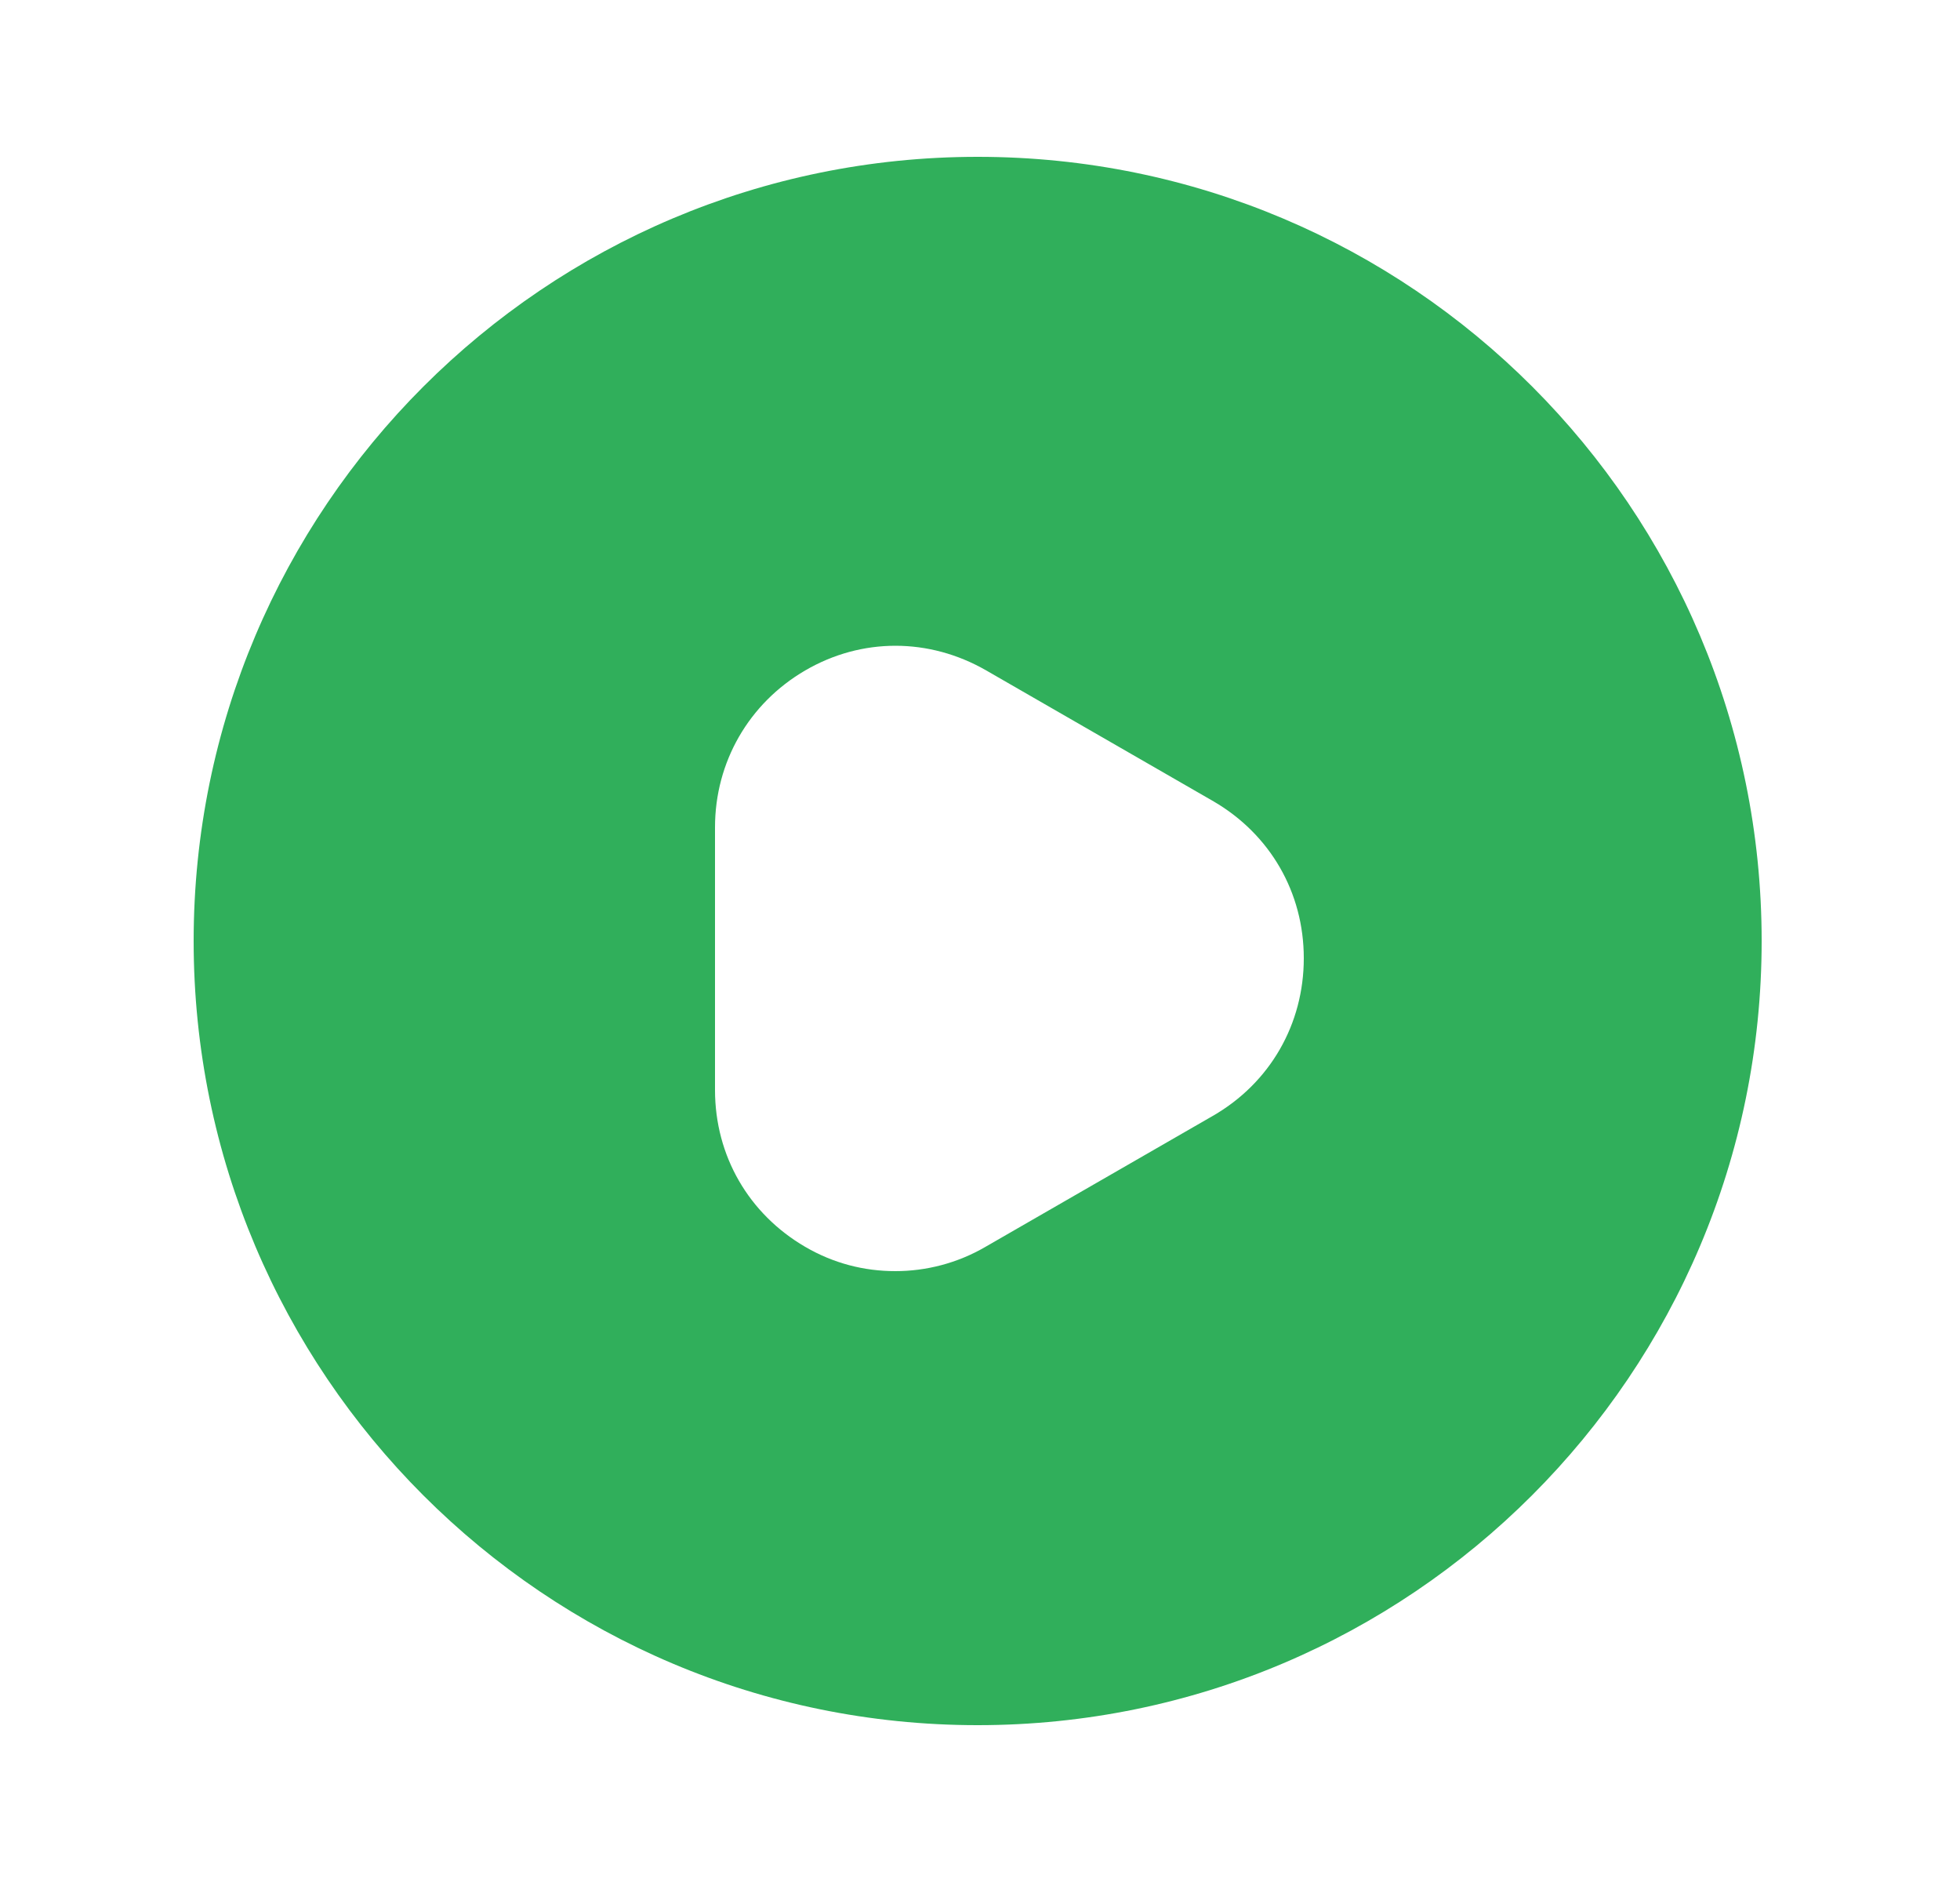
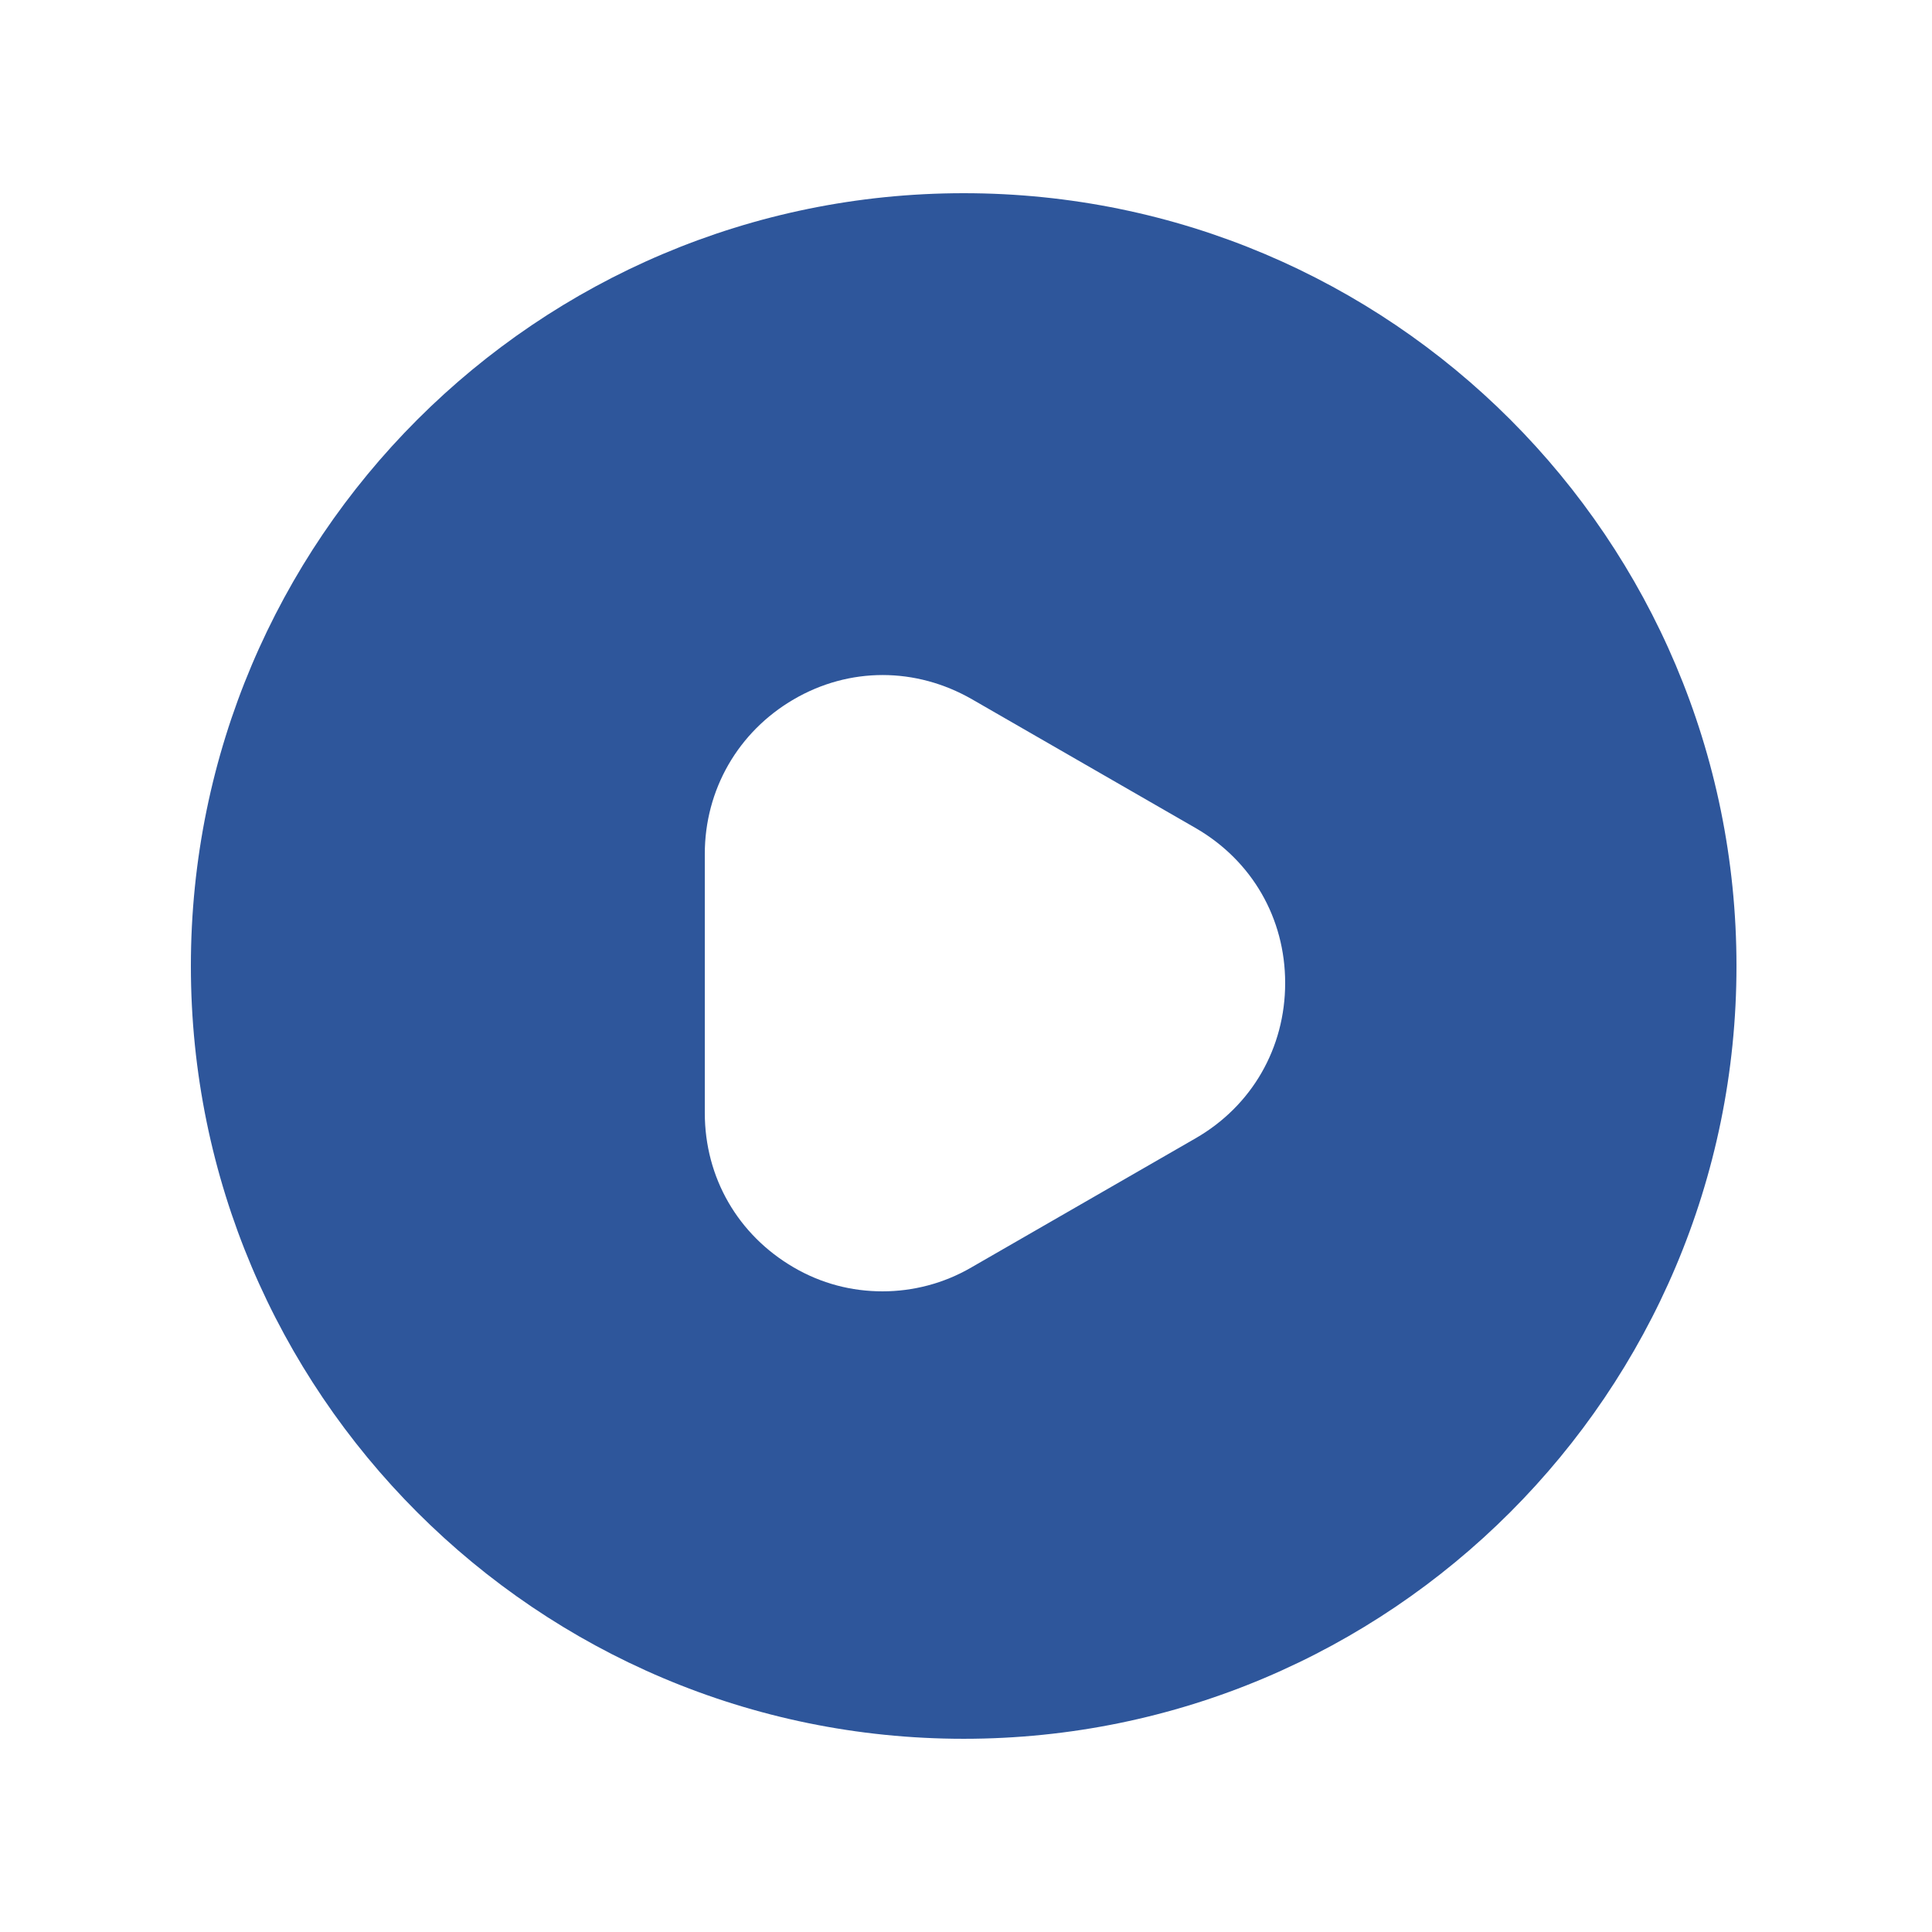
- <svg xmlns="http://www.w3.org/2000/svg" width="25" height="24" viewBox="0 0 25 24" fill="none">
-   <path d="M12.47 2C6.95 2 2.47 6.48 2.47 12C2.47 17.52 6.95 22 12.47 22C17.99 22 22.47 17.52 22.47 12C22.47 6.48 18 2 12.47 2ZM15.47 14.23L12.57 15.9C12.21 16.11 11.81 16.21 11.42 16.21C11.02 16.21 10.63 16.11 10.27 15.9C9.55 15.48 9.12 14.74 9.12 13.9V10.55C9.12 9.72 9.55 8.97 10.27 8.55C10.99 8.13 11.85 8.13 12.58 8.55L15.48 10.22C16.2 10.64 16.63 11.38 16.63 12.22C16.63 13.06 16.2 13.81 15.47 14.23Z" fill="#30AF5B" />
+ <svg xmlns="http://www.w3.org/2000/svg" width="1080" zoomAndPan="magnify" viewBox="0 0 810 810" height="1080" preserveAspectRatio="xMidYMid meet" version="1.0">
+   <path fill="#2e569b" d="M 404.027 81 C 225.18 81 80.027 226.152 80.027 405 C 80.027 583.848 225.18 728.996 404.027 728.996 C 582.875 728.996 728.027 583.848 728.027 405 C 728.027 226.152 583.199 81 404.027 81 Z M 501.227 477.25 L 407.27 531.359 C 395.605 538.164 382.645 541.402 370.008 541.402 C 357.047 541.402 344.414 538.164 332.75 531.359 C 309.418 517.75 295.488 493.773 295.488 466.559 L 295.488 358.02 C 295.488 331.129 309.418 306.828 332.75 293.219 C 356.074 279.609 383.941 279.609 407.594 293.219 L 501.551 347.328 C 524.879 360.934 538.812 384.91 538.812 412.125 C 538.812 439.344 524.879 463.645 501.227 477.25 Z M 501.227 477.25 " fill-opacity="1" fill-rule="nonzero" />
</svg>
